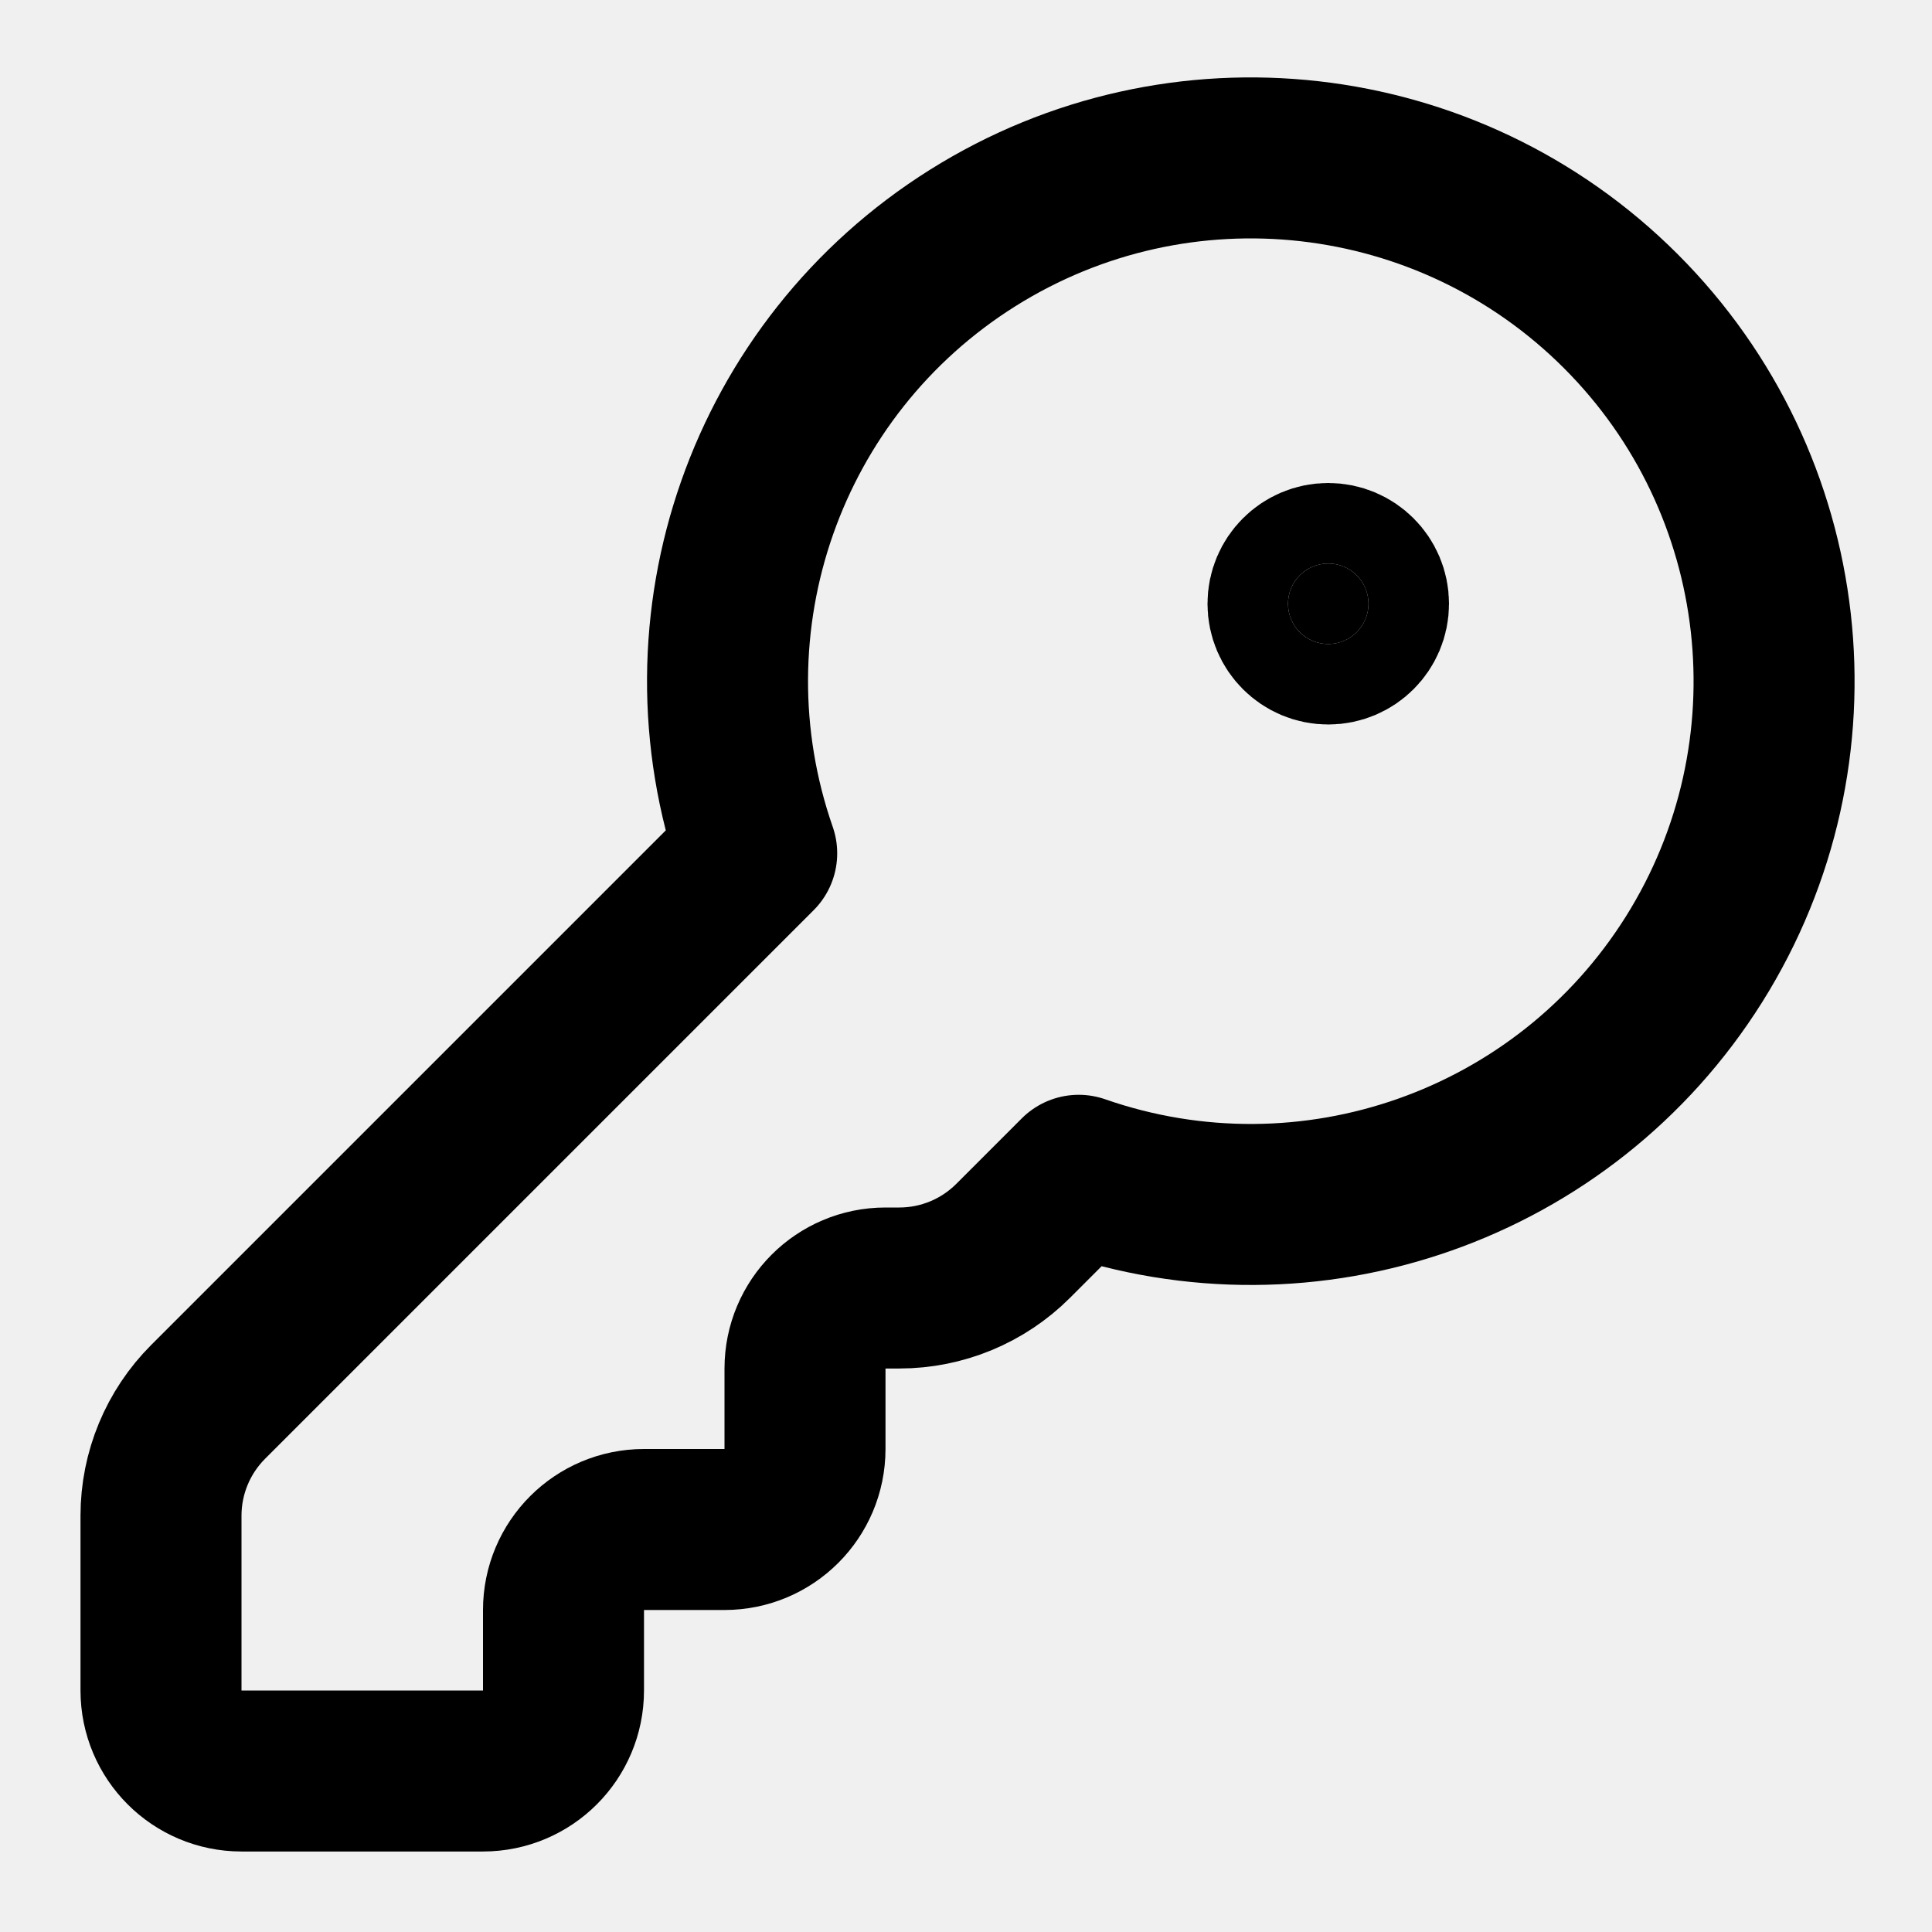
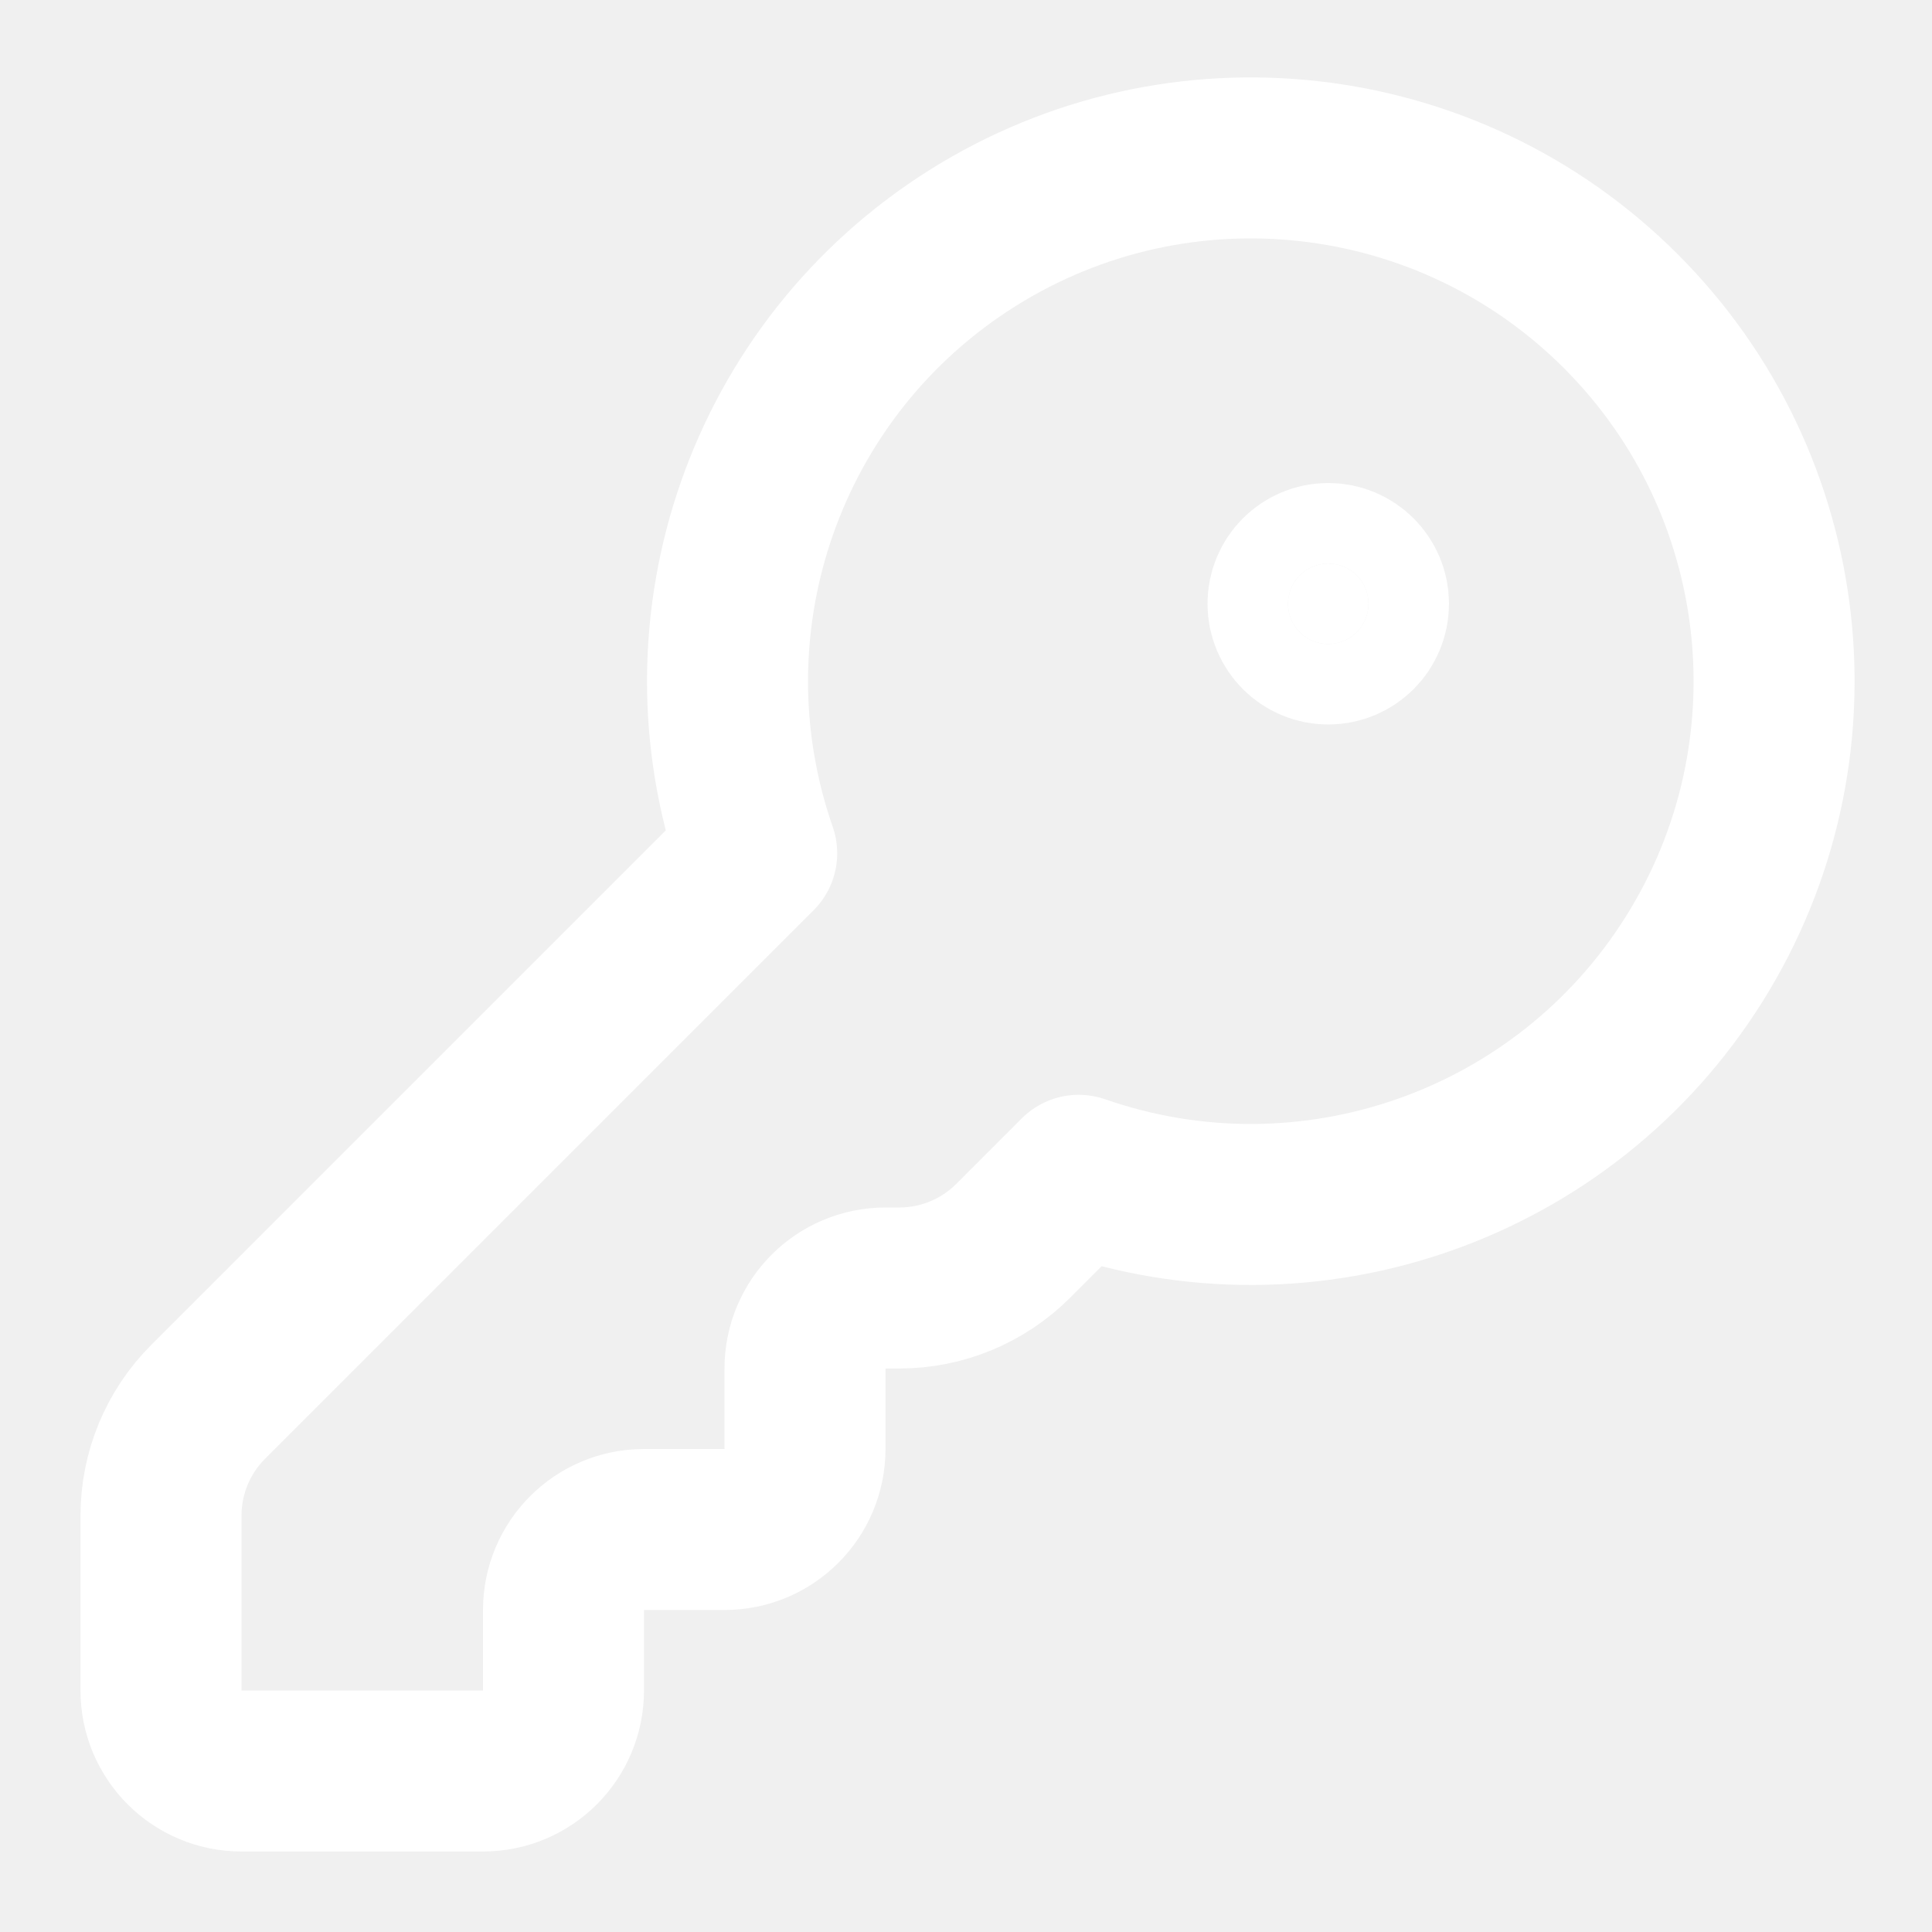
- <svg xmlns="http://www.w3.org/2000/svg" class="lucide lucide-key-round" width="24" height="24" viewBox="0 0 24 24" fill="none" stroke="currentColor" stroke-width="2" stroke-linecap="round" stroke-linejoin="round">
+ <svg xmlns="http://www.w3.org/2000/svg" class="lucide lucide-key-round" width="24" height="24" viewBox="0 0 24 24" fill="none" stroke="#ffffff" stroke-width="2" stroke-linecap="round" stroke-linejoin="round">
  <path d="M2.586 17.414A2 2 0 0 0 2 18.828V21a1 1 0 0 0 1 1h3a1 1 0 0 0 1-1v-1a1 1 0 0 1 1-1h1a1 1 0 0 0 1-1v-1a1 1 0 0 1 1-1h.172a2 2 0 0 0 1.414-.586l.814-.814a6.5 6.5 0 1 0-4-4z" />
-   <circle cx="16.5" cy="7.5" r=".5" fill="currentColor" />
+   <circle cx="16.5" cy="7.5" r=".5" fill="#ffffff" />
</svg>
